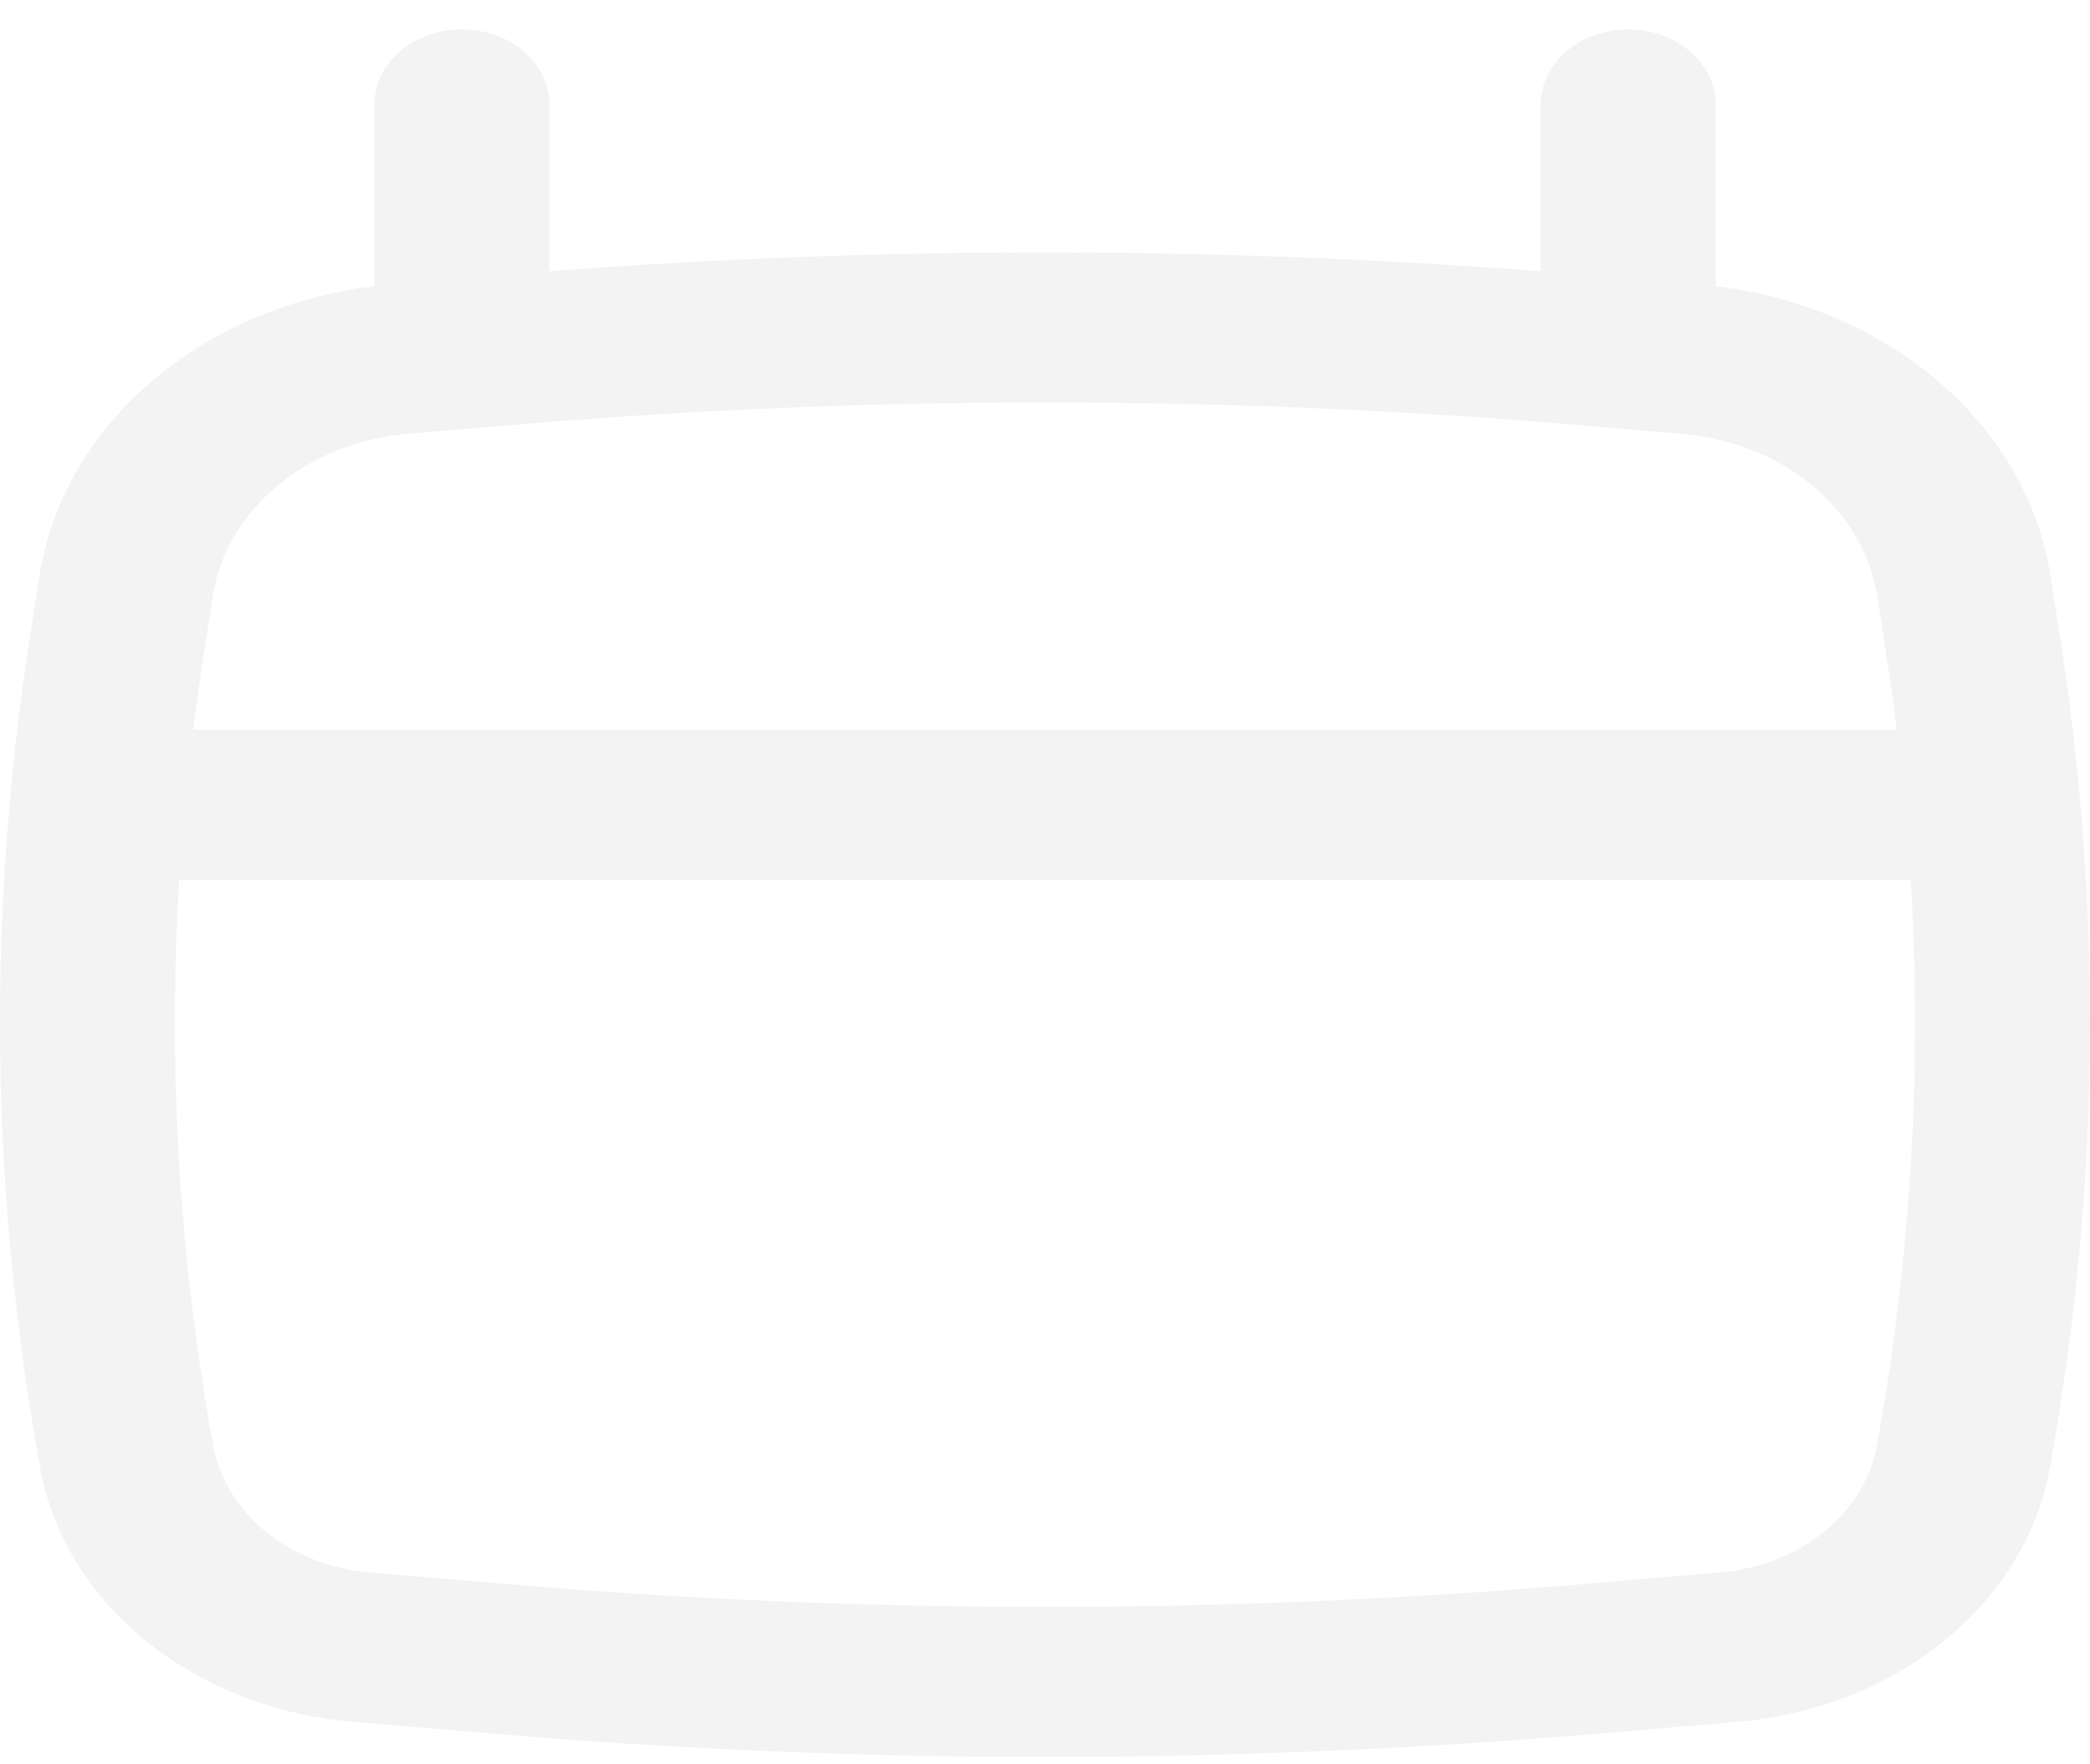
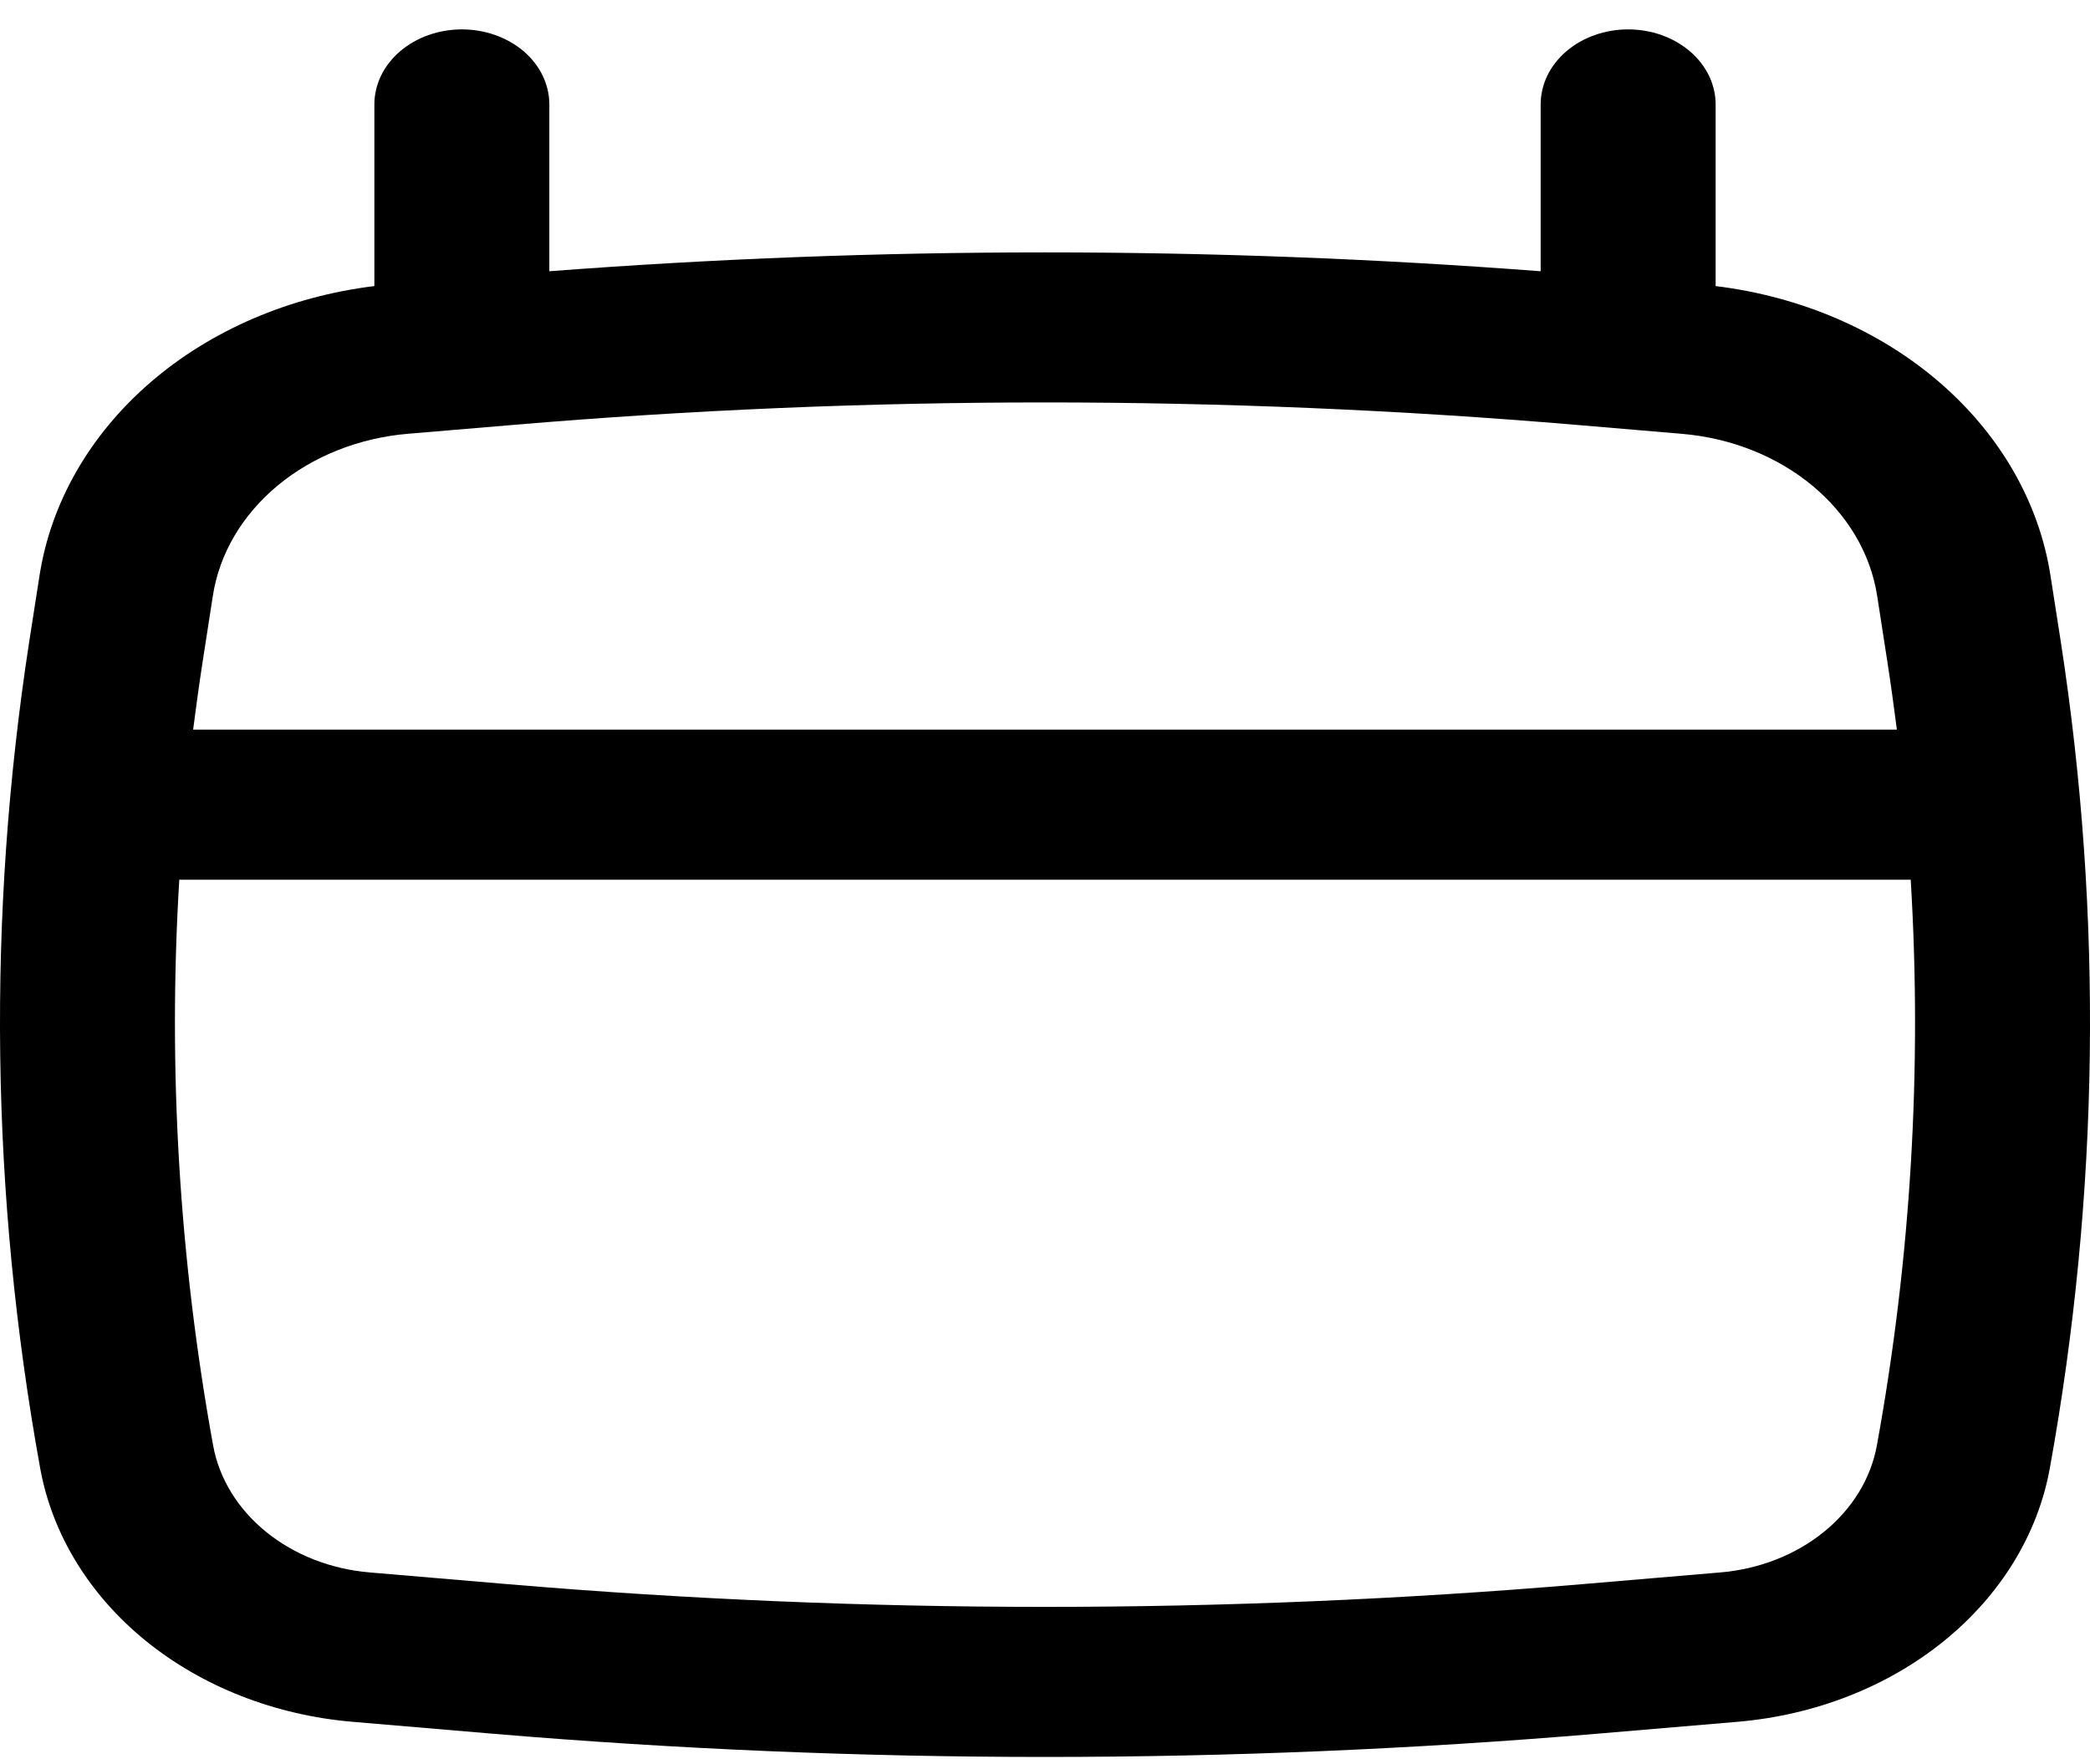
<svg xmlns="http://www.w3.org/2000/svg" width="32" height="27" viewBox="0 0 32 27" fill="none">
-   <path fill-rule="evenodd" clip-rule="evenodd" d="M7.072 0.45C7.427 0.45 7.767 0.571 8.019 0.786C8.27 1.002 8.411 1.294 8.411 1.599V4.153C13.46 3.768 18.54 3.768 23.589 4.153V1.599C23.589 1.294 23.73 1.002 23.981 0.786C24.233 0.571 24.573 0.45 24.928 0.45C25.284 0.45 25.624 0.571 25.875 0.786C26.127 1.002 26.268 1.294 26.268 1.599V4.38C27.57 4.539 28.777 5.058 29.703 5.86C30.629 6.662 31.224 7.701 31.396 8.82L31.552 9.82C32.202 14.026 32.144 18.29 31.384 22.484C31.2 23.493 30.631 24.422 29.765 25.124C28.9 25.826 27.787 26.261 26.602 26.362L24.471 26.543C18.837 27.019 13.162 27.019 7.529 26.543L5.398 26.362C4.213 26.261 3.1 25.826 2.234 25.124C1.369 24.422 0.8 23.493 0.616 22.484C-0.145 18.291 -0.201 14.027 0.448 9.82L0.604 8.82C0.776 7.701 1.371 6.662 2.297 5.86C3.223 5.058 4.43 4.539 5.732 4.38V1.599C5.732 1.294 5.873 1.002 6.125 0.786C6.376 0.571 6.716 0.45 7.072 0.45ZM7.866 6.505C13.277 6.047 18.723 6.047 24.134 6.505L25.75 6.642C27.298 6.773 28.535 7.8 28.741 9.122L28.896 10.122C28.95 10.471 28.998 10.821 29.043 11.171H2.957C3.002 10.821 3.05 10.471 3.104 10.122L3.259 9.122C3.358 8.48 3.708 7.885 4.251 7.434C4.794 6.984 5.498 6.704 6.25 6.641L7.866 6.505ZM2.745 13.469C2.569 16.363 2.743 19.266 3.263 22.13C3.355 22.636 3.64 23.102 4.074 23.454C4.508 23.806 5.066 24.025 5.661 24.075L7.791 24.256C13.25 24.718 18.75 24.718 24.209 24.256L26.339 24.075C26.934 24.025 27.492 23.806 27.926 23.454C28.36 23.102 28.645 22.636 28.737 22.13C29.259 19.263 29.43 16.36 29.255 13.469H2.745Z" fill="#F3F3F3" />
+   <path id="Eventos" fill-rule="evenodd" clip-rule="evenodd" d="M7.072 0.45C7.427 0.45 7.767 0.571 8.019 0.786C8.27 1.002 8.411 1.294 8.411 1.599V4.153C13.46 3.768 18.54 3.768 23.589 4.153V1.599C23.589 1.294 23.73 1.002 23.981 0.786C24.233 0.571 24.573 0.45 24.928 0.45C25.284 0.45 25.624 0.571 25.875 0.786C26.127 1.002 26.268 1.294 26.268 1.599V4.38C27.57 4.539 28.777 5.058 29.703 5.86C30.629 6.662 31.224 7.701 31.396 8.82L31.552 9.82C32.202 14.026 32.144 18.29 31.384 22.484C31.2 23.493 30.631 24.422 29.765 25.124C28.9 25.826 27.787 26.261 26.602 26.362L24.471 26.543C18.837 27.019 13.162 27.019 7.529 26.543L5.398 26.362C4.213 26.261 3.1 25.826 2.234 25.124C1.369 24.422 0.8 23.493 0.616 22.484C-0.145 18.291 -0.201 14.027 0.448 9.82L0.604 8.82C0.776 7.701 1.371 6.662 2.297 5.86C3.223 5.058 4.43 4.539 5.732 4.38V1.599C5.732 1.294 5.873 1.002 6.125 0.786C6.376 0.571 6.716 0.45 7.072 0.45ZM7.866 6.505C13.277 6.047 18.723 6.047 24.134 6.505L25.75 6.642C27.298 6.773 28.535 7.8 28.741 9.122L28.896 10.122C28.95 10.471 28.998 10.821 29.043 11.171H2.957C3.002 10.821 3.05 10.471 3.104 10.122L3.259 9.122C3.358 8.48 3.708 7.885 4.251 7.434C4.794 6.984 5.498 6.704 6.25 6.641L7.866 6.505ZM2.745 13.469C2.569 16.363 2.743 19.266 3.263 22.13C3.355 22.636 3.64 23.102 4.074 23.454C4.508 23.806 5.066 24.025 5.661 24.075L7.791 24.256C13.25 24.718 18.75 24.718 24.209 24.256L26.339 24.075C26.934 24.025 27.492 23.806 27.926 23.454C28.36 23.102 28.645 22.636 28.737 22.13C29.259 19.263 29.43 16.36 29.255 13.469H2.745Z" fill="black" />
</svg>
